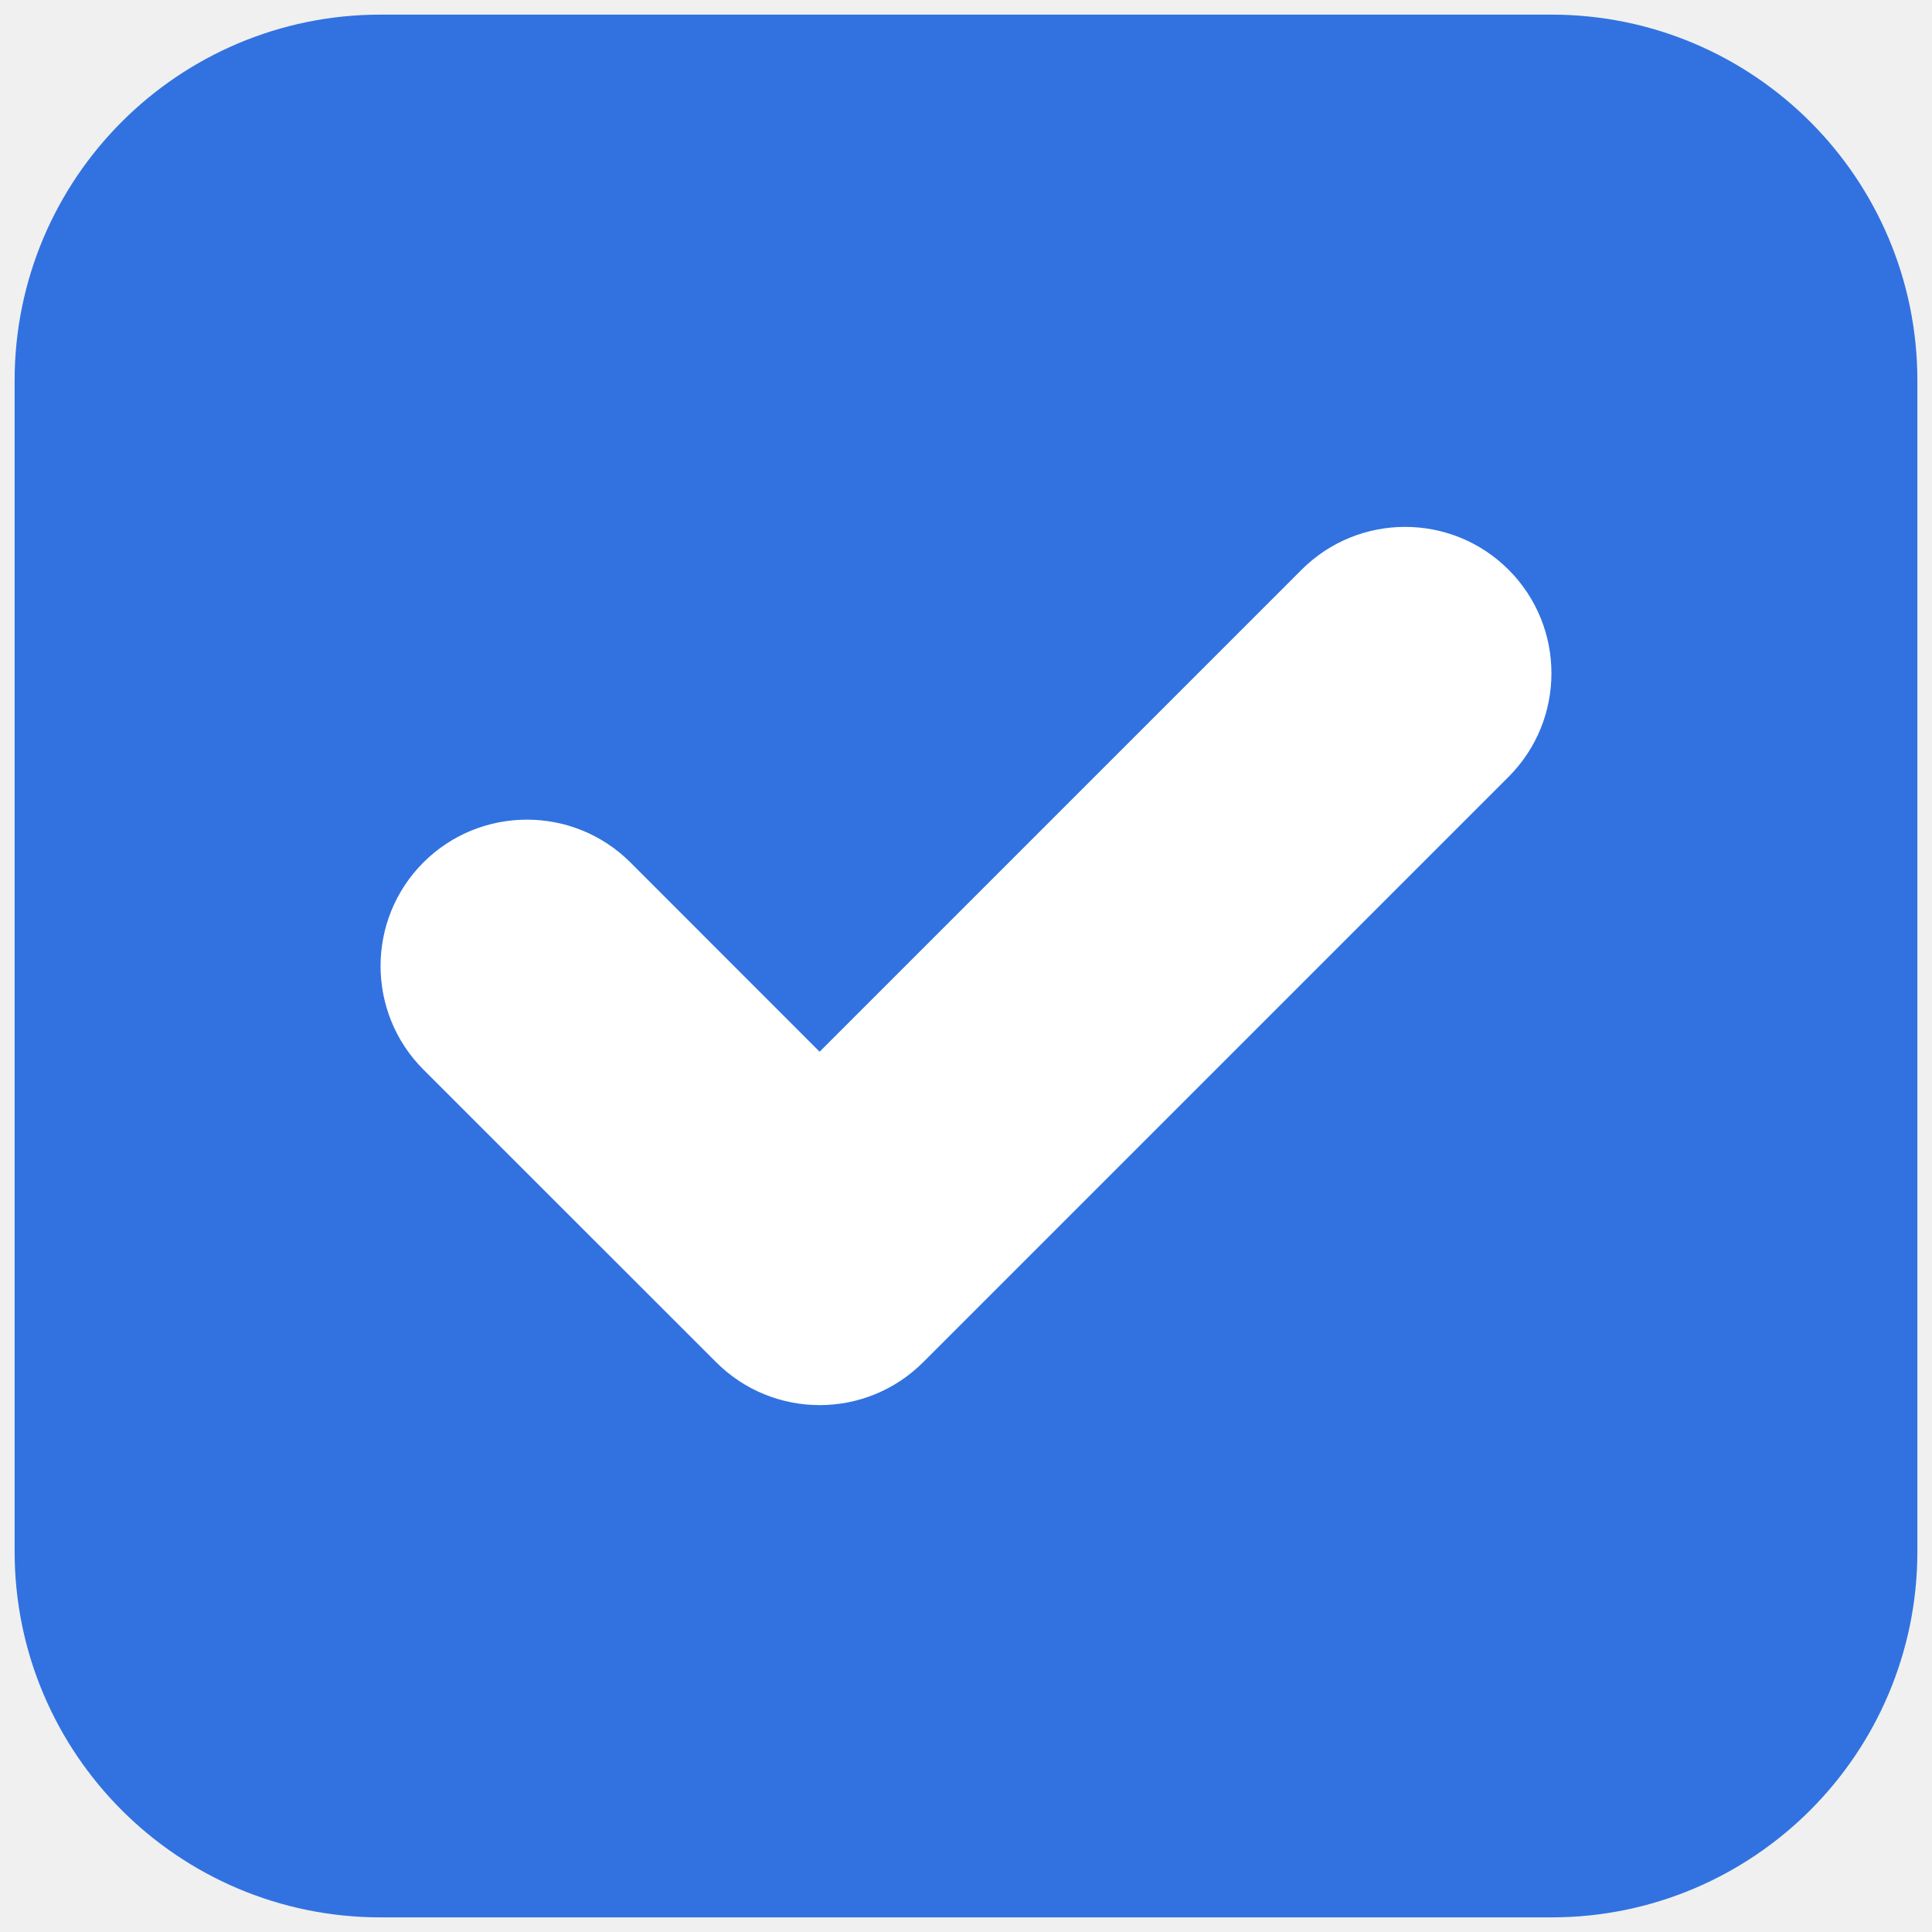
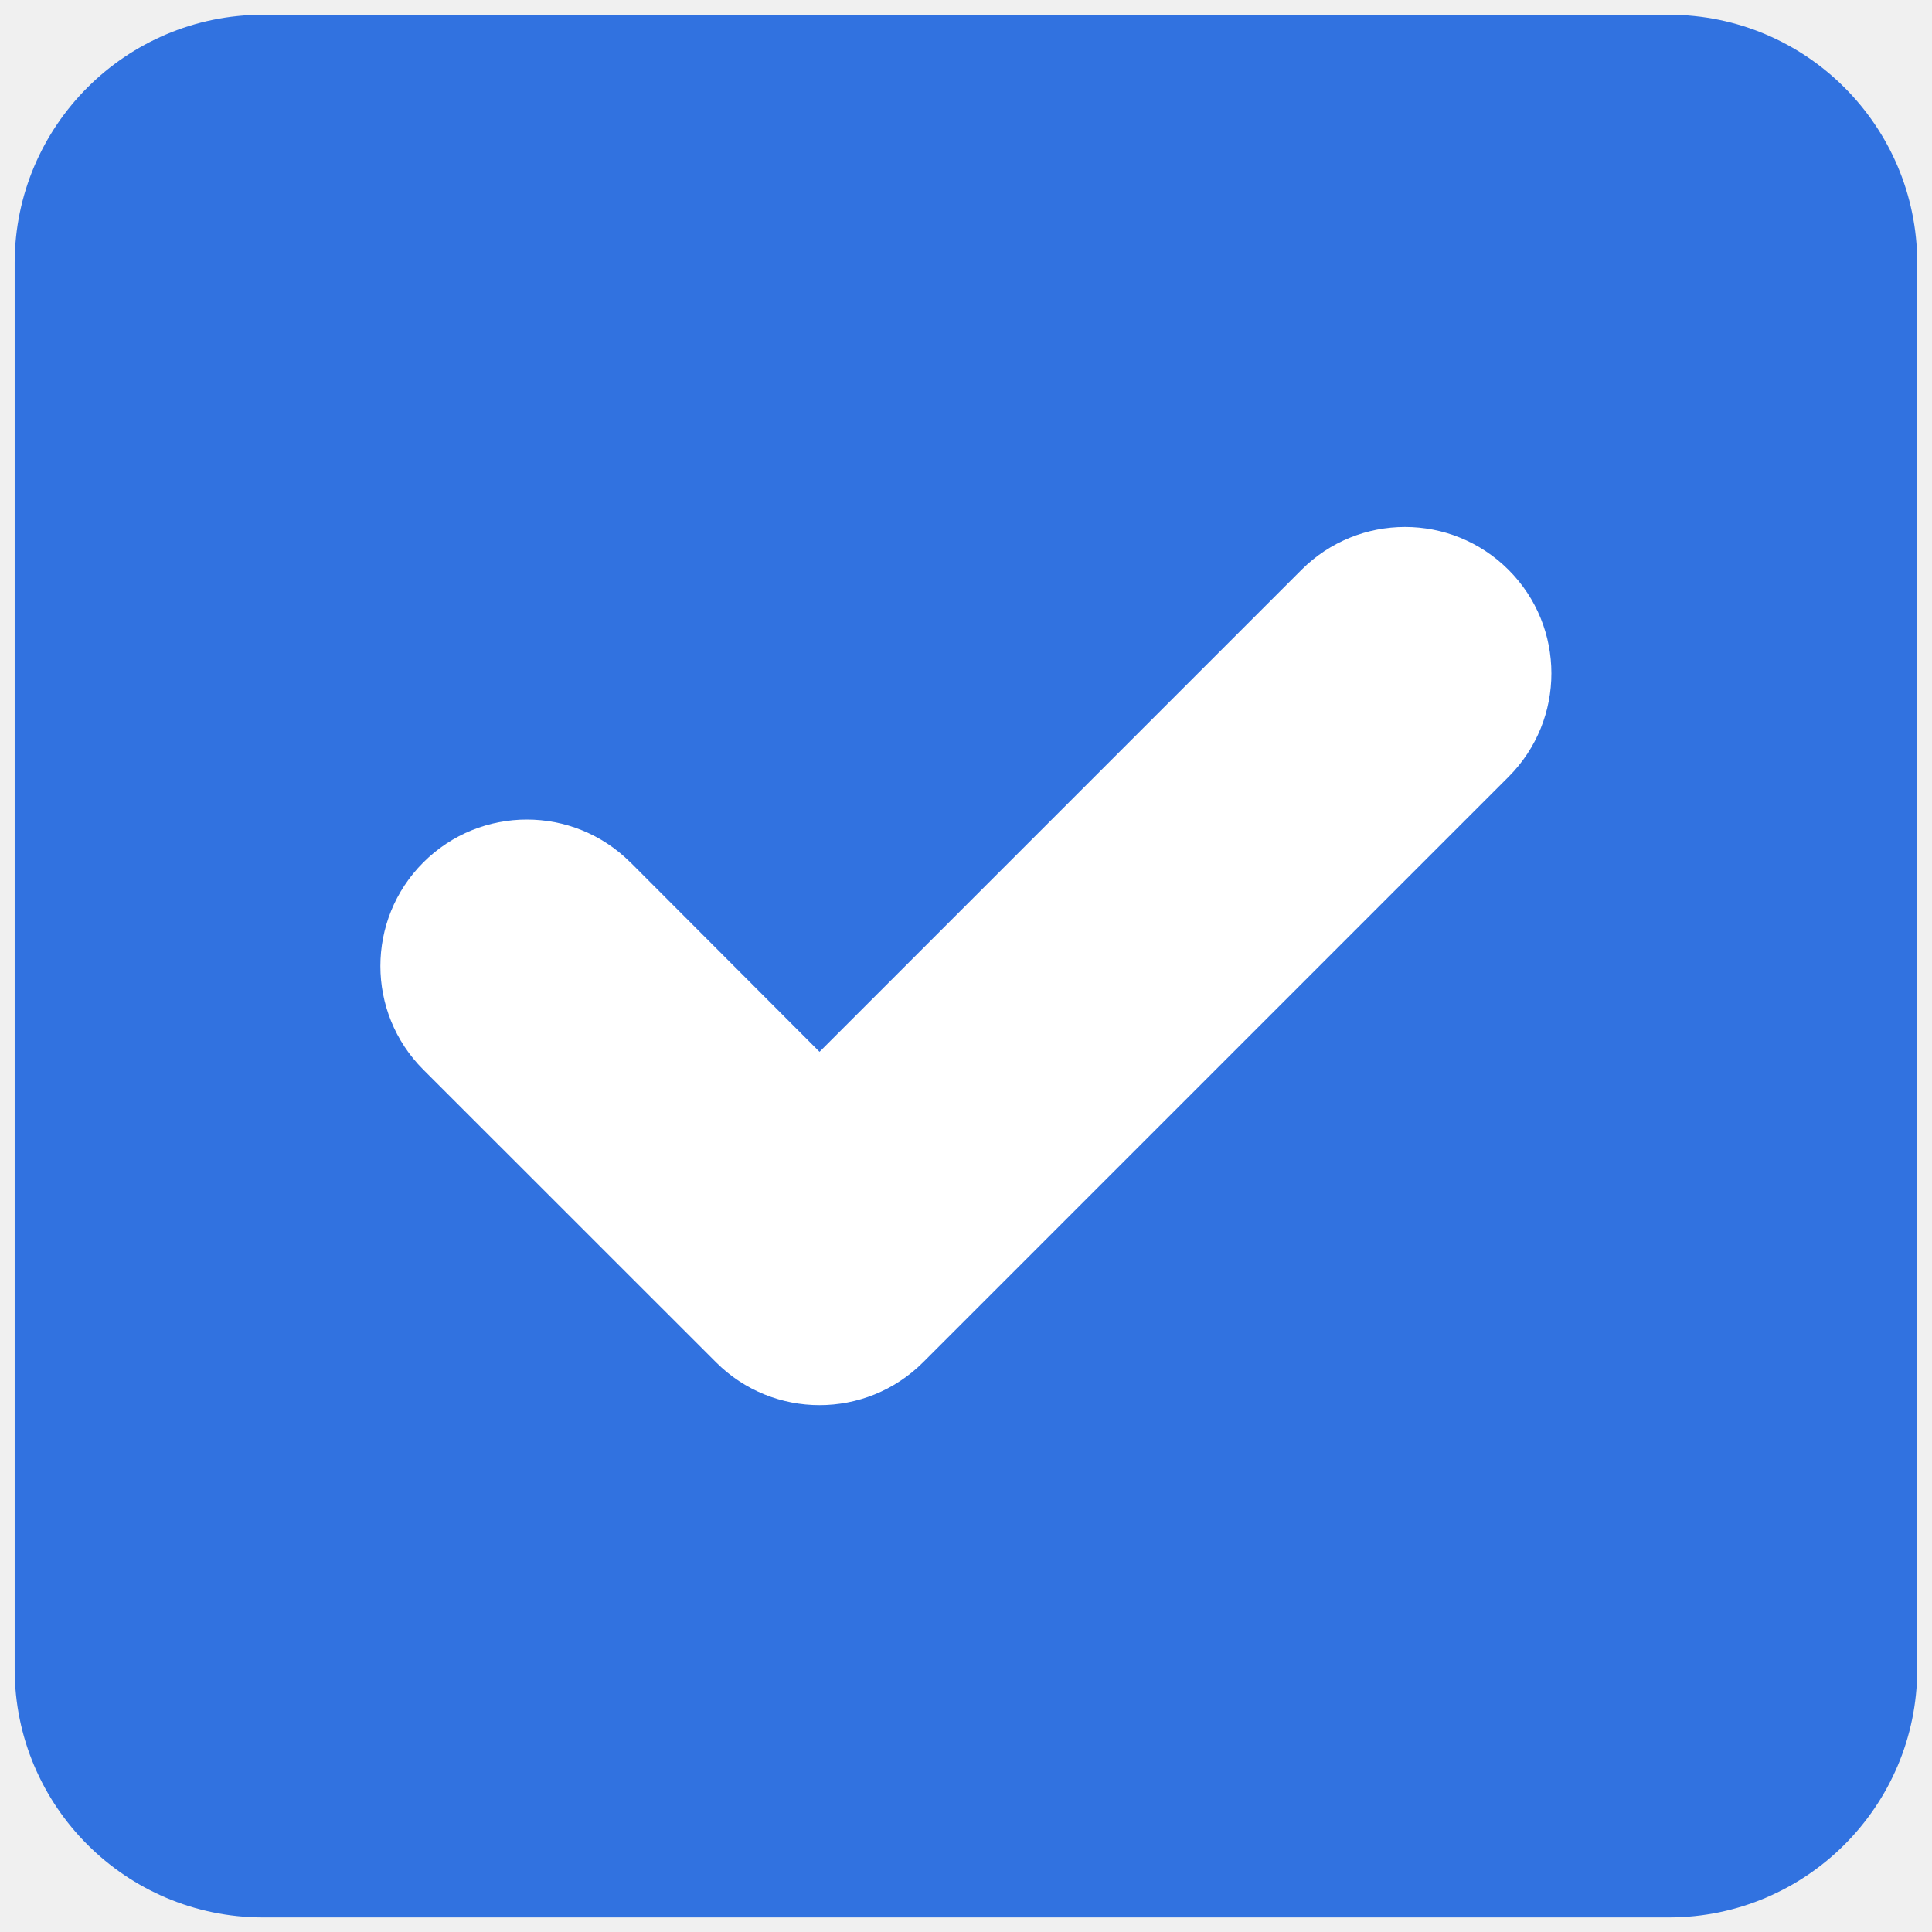
- <svg xmlns="http://www.w3.org/2000/svg" width="22px" height="22px" viewBox="0 0 22 22" version="1.1">
-   <g id="Symbols" stroke="none" stroke-width="1" fill="none" fill-rule="evenodd">
-     <g id="card-header-配置医院资源-copy-2" transform="translate(-33, -15)">
-       <g id="Checkbox-/-Checkbox-/-Checked" transform="translate(24, 6)">
-         <rect id="Container" x="0" y="0" width="40" height="40" />
-         <rect id="Background" stroke="#3172E0" stroke-width="1.667" fill="#3172E0" fill-rule="evenodd" x="10" y="10" width="20" height="20" rx="3.333" />
-         <g id="icon/checkbox" fill="#FFFFFF" fill-rule="evenodd">
-           <path d="M16.179,18.821 C15.528,18.171 14.472,18.171 13.821,18.821 C13.171,19.472 13.171,20.528 13.821,21.179 L17.155,24.512 C17.806,25.163 18.861,25.163 19.512,24.512 L26.179,17.845 C26.829,17.194 26.829,16.139 26.179,15.488 C25.528,14.837 24.472,14.837 23.821,15.488 L18.333,20.976 L16.179,18.821 Z" id="Stroke" />
-         </g>
-       </g>
-     </g>
-   </g>
+ <svg xmlns="http://www.w3.org/2000/svg" t="1568955702007" class="icon" viewBox="0 0 1024 1024" version="1.1" p-id="1362" width="200" height="200">
+   <defs>
+     <style type="text/css" />
+   </defs>
+   <path d="M46.545 46.545m93.091 0l744.727 0q93.091 0 93.091 93.091l0 744.727q0 93.091-93.091 93.091l-744.727 0q-93.091 0-93.091-93.091l0-744.727q0-93.091 93.091-93.091Z" fill="#3172E0" p-id="1363" />
+   <path d="M7.773 139.171A131.677 131.677 0 0 1 139.171 7.82h745.565a131.677 131.677 0 0 1 131.444 131.444v745.565a131.677 131.677 0 0 1-131.444 131.444H139.217A131.677 131.677 0 0 1 7.773 884.829V139.217z m77.545 0v745.658c0 29.51 24.25 53.853 53.9 53.853h745.565c29.556 0 53.9-24.25 53.9-53.9V139.217c0-29.556-24.25-53.9-53.9-53.9H139.217c-29.556 0-53.9 24.25-53.9 53.9z" fill="#3172E0" p-id="1364" />
+   <path d="M334.15 457.123A77.591 77.591 0 1 0 224.349 566.924l155.183 155.136c30.255 30.255 79.407 30.255 109.708 0l310.319-310.319a77.591 77.591 0 0 0-109.754-109.708l-255.441 255.441L334.196 457.123z" fill="#FFFFFF" p-id="1365" />
</svg>
